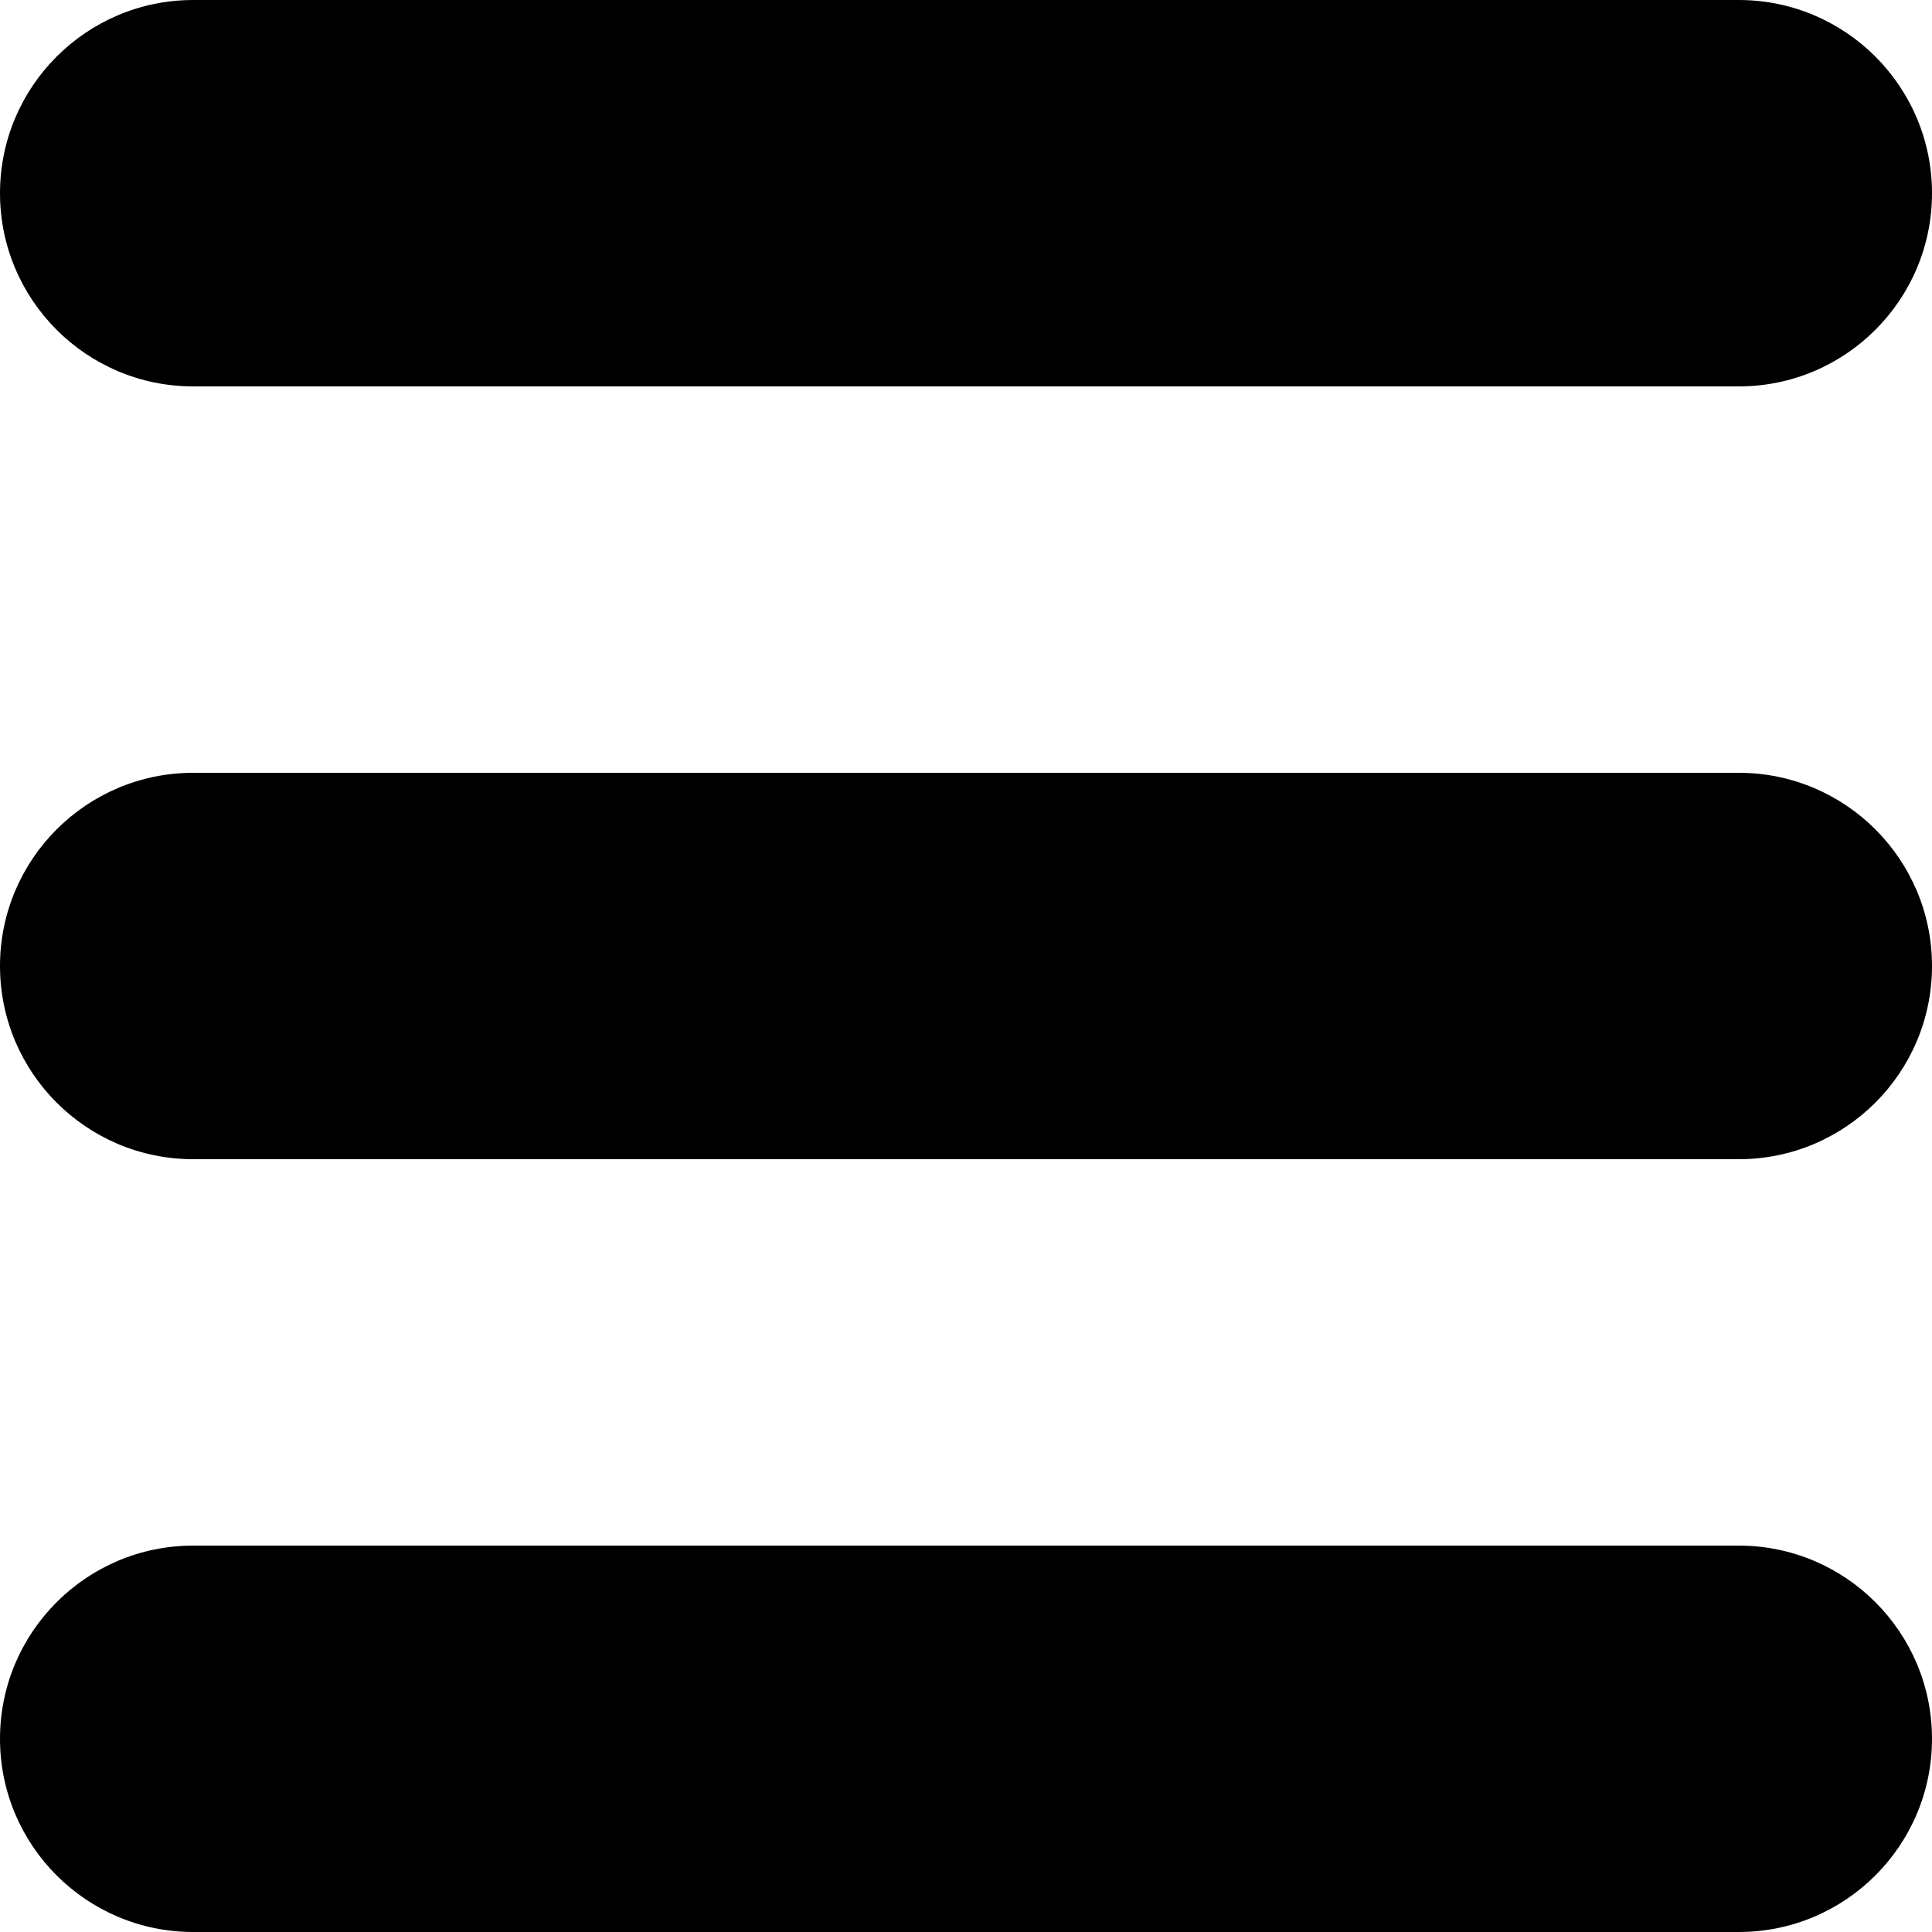
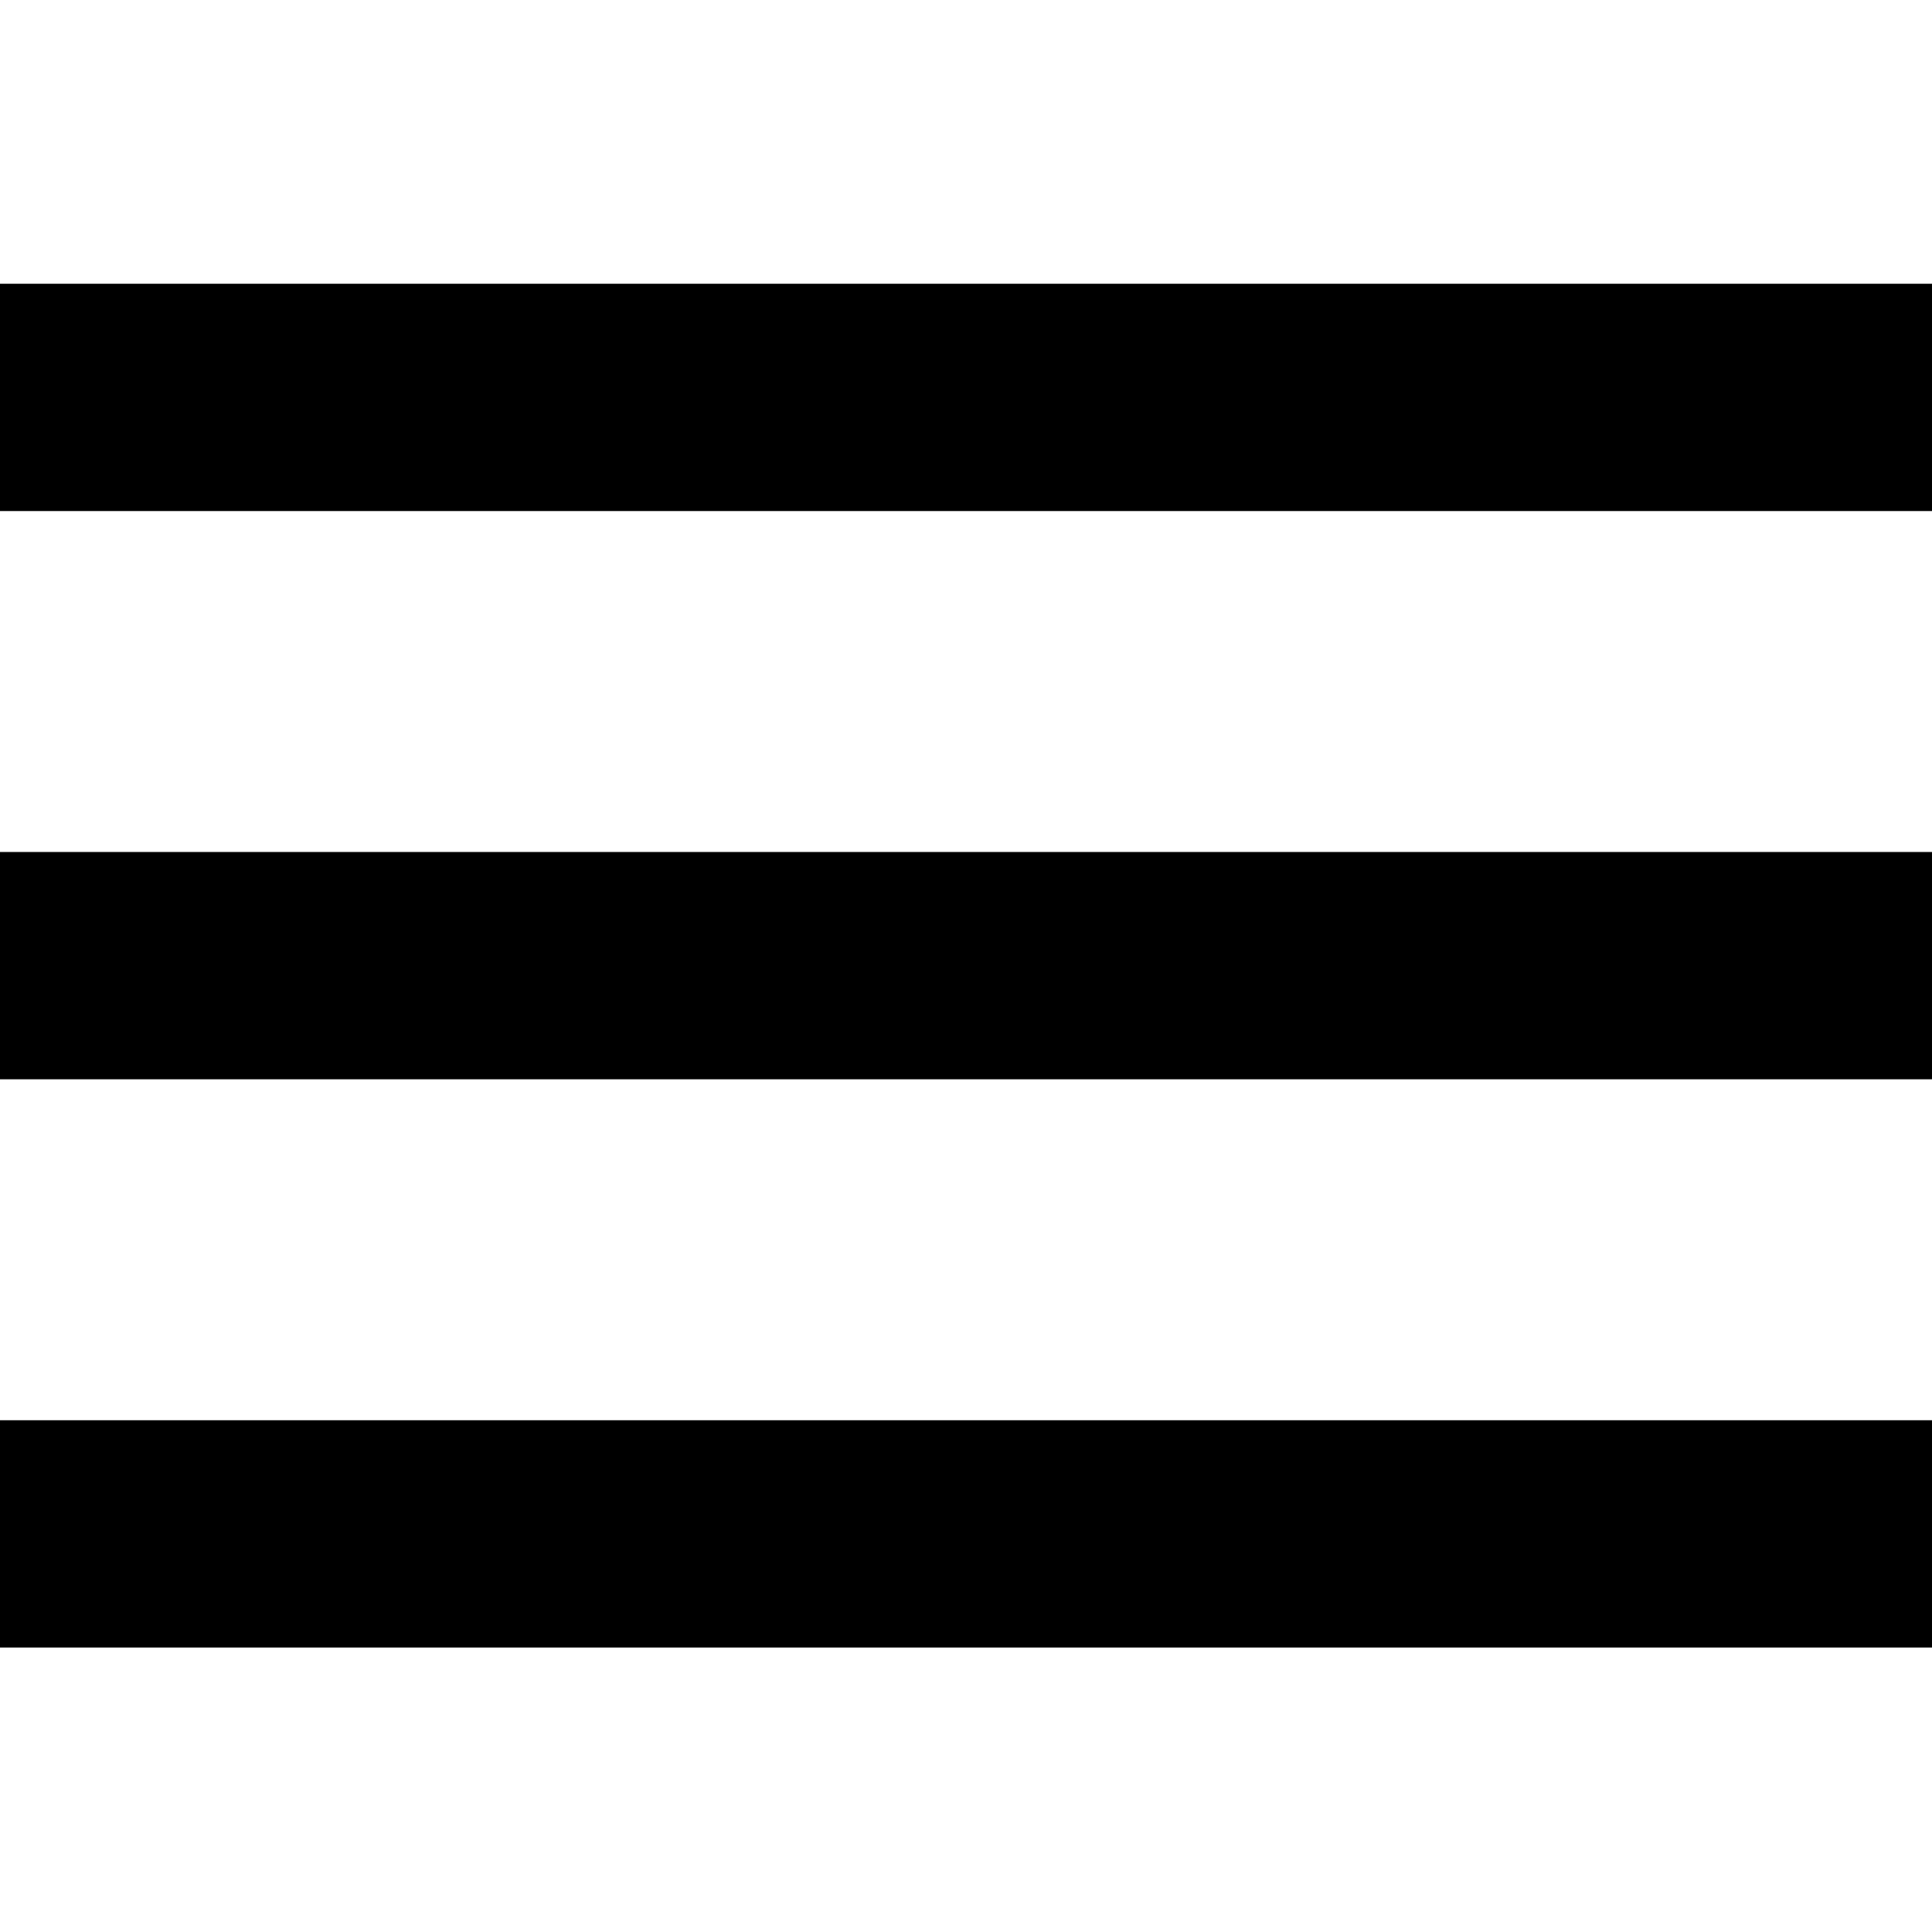
- <svg xmlns="http://www.w3.org/2000/svg" viewBox="0 0 20 20" version="1.1">
-   <defs>
- 
- </defs>
-   <g id="Page-1" stroke="none" stroke-width="1" fill="none" fill-rule="evenodd">
-     <g id="Icon-Set-Filled" transform="translate(-212, -888)" fill="currentColor">
-       <path d="M230,904 L214,904 C212.896,904 212,904.896 212,906 C212,907.104 212.896,908 214,908 L230,908 C231.104,908 232,907.104 232,906 C232,904.896 231.104,904 230,904 L230,904 Z M230,896 L214,896 C212.896,896 212,896.896 212,898 C212,899.104 212.896,900 214,900 L230,900 C231.104,900 232,899.104 232,898 C232,896.896 231.104,896 230,896 L230,896 Z M214,892 L230,892 C231.104,892 232,891.104 232,890 C232,888.896 231.104,888 230,888 L214,888 C212.896,888 212,888.896 212,890 C212,891.104 212.896,892 214,892 L214,892 Z" id="hamburger" />
-     </g>
-   </g>
+ <svg xmlns="http://www.w3.org/2000/svg" fill="currentColor" viewBox="0 0 1920 1920">
+   <path d="M1920 1411.412v225.882H0v-225.882h1920Zm0-564.706v225.882H0V846.706h1920ZM1920 282v225.882H0V282h1920Z" fill-rule="evenodd" />
</svg>
